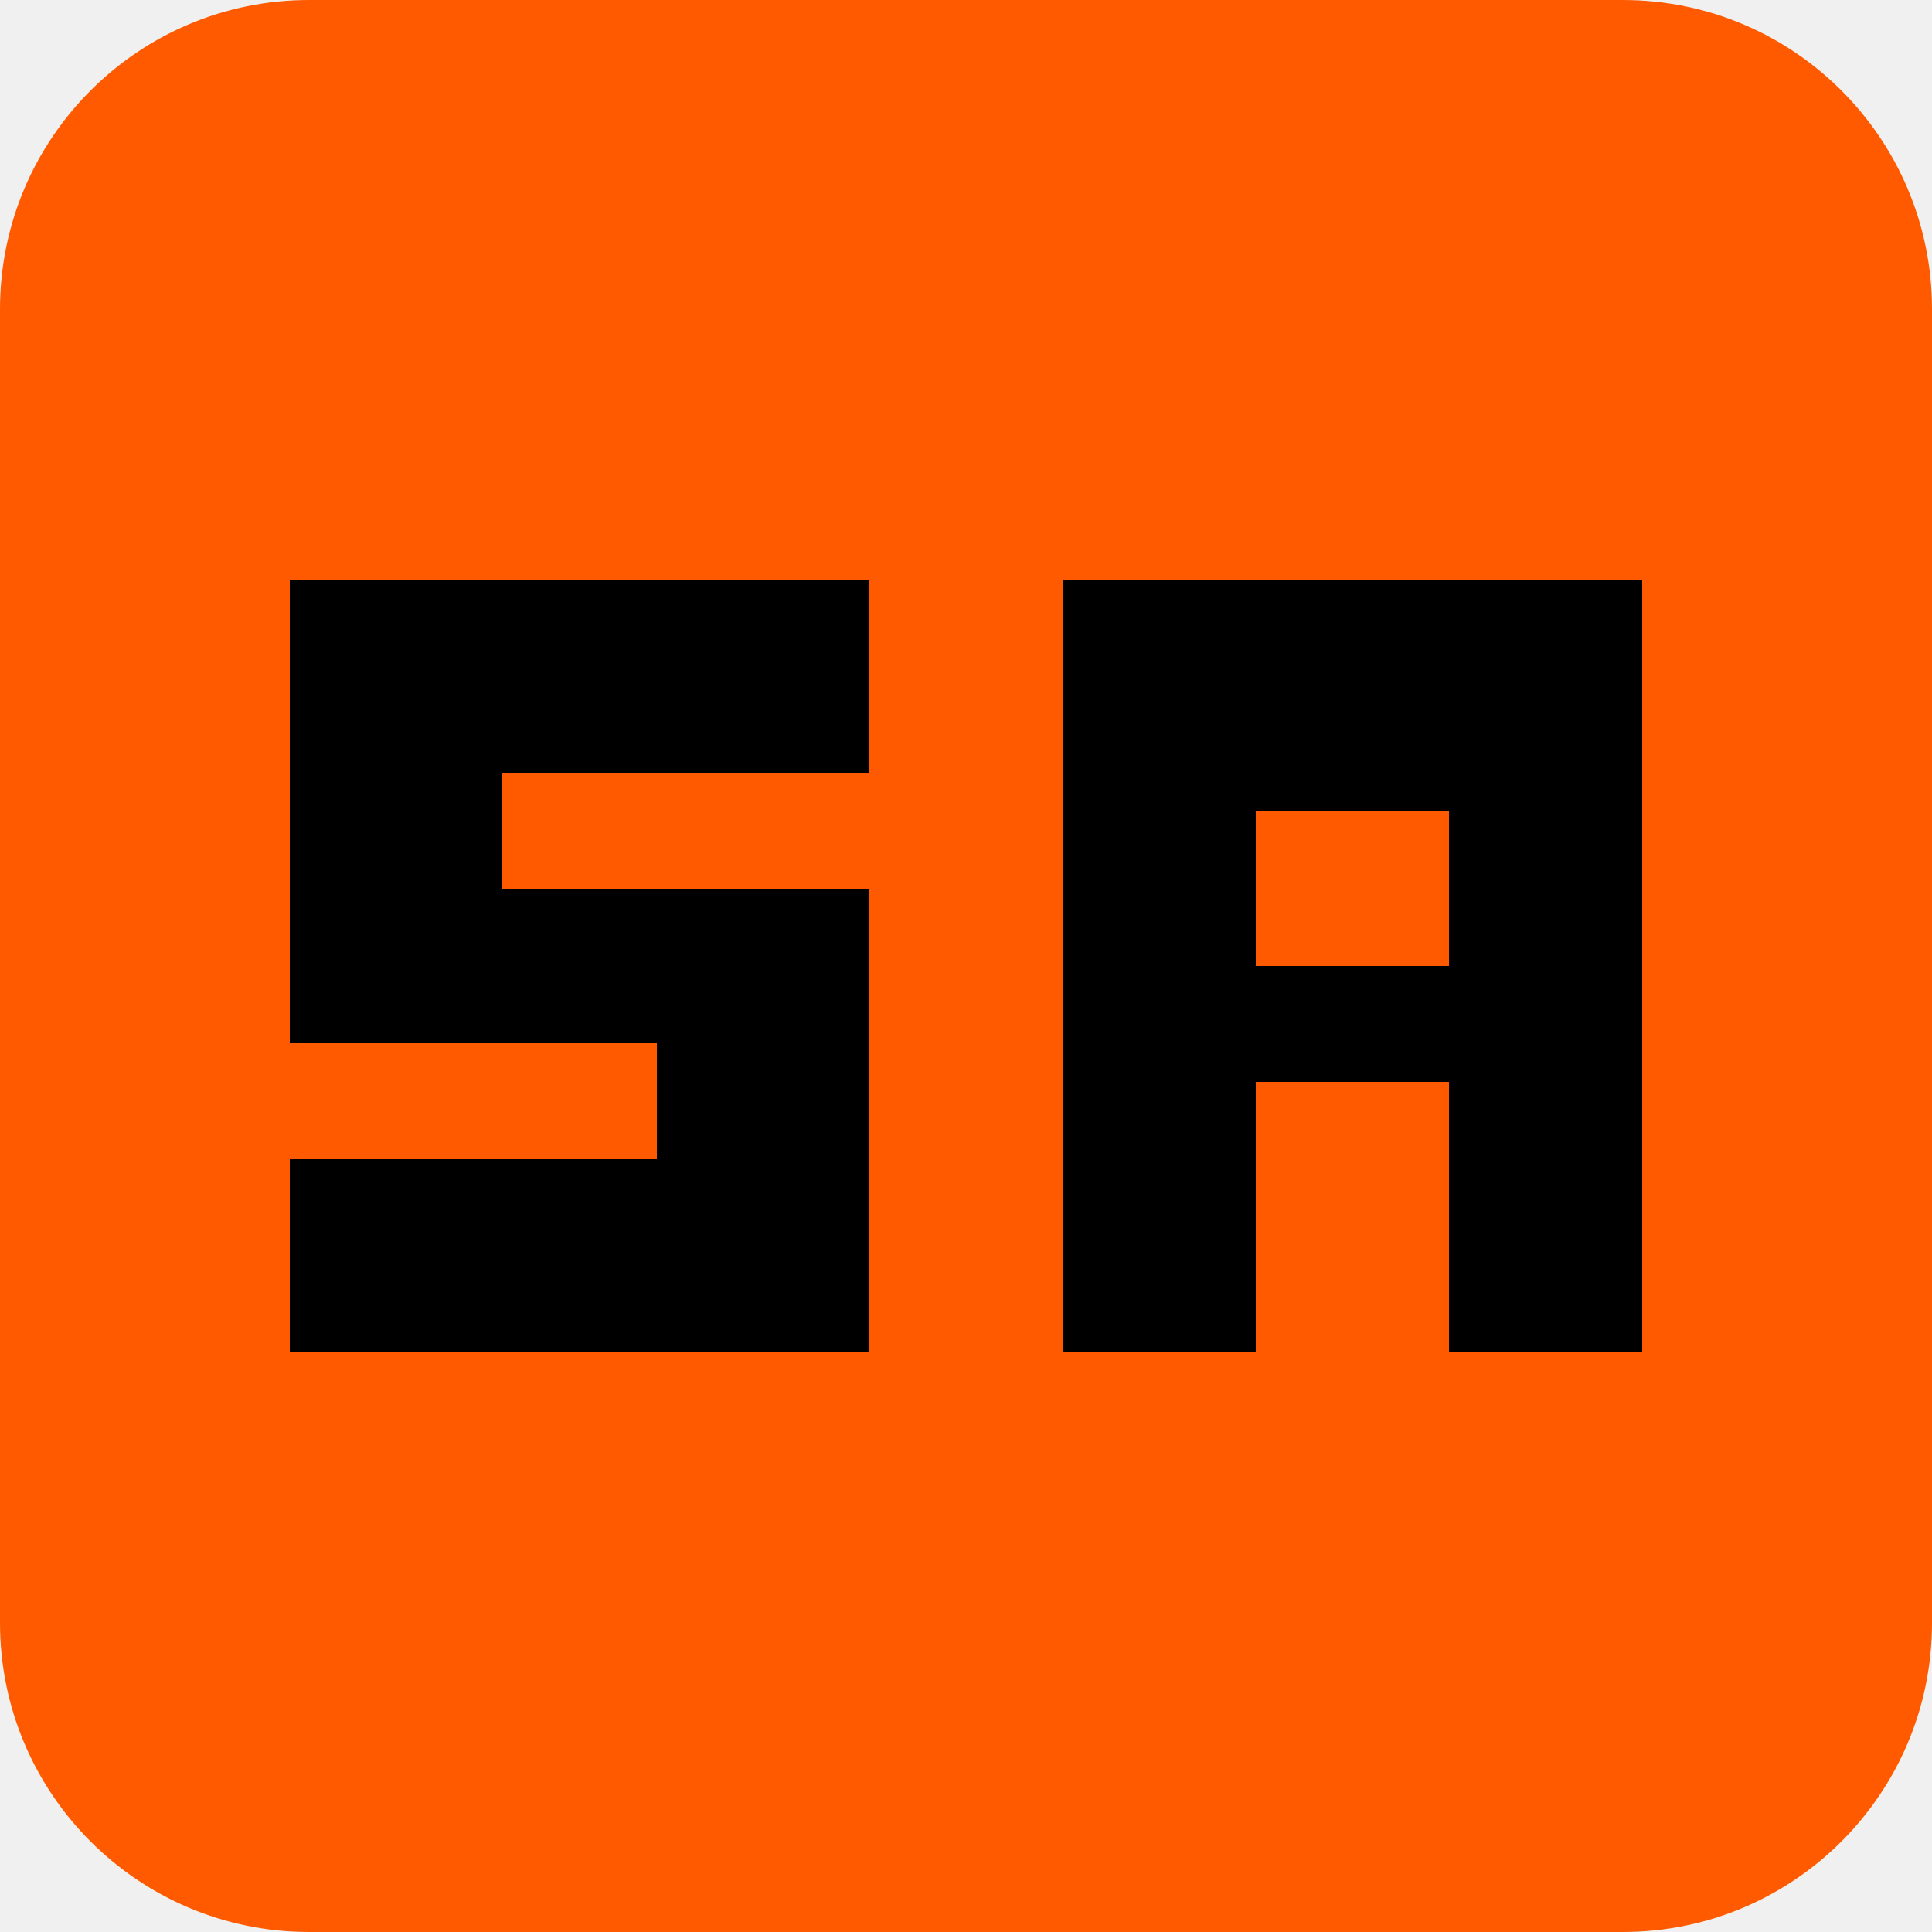
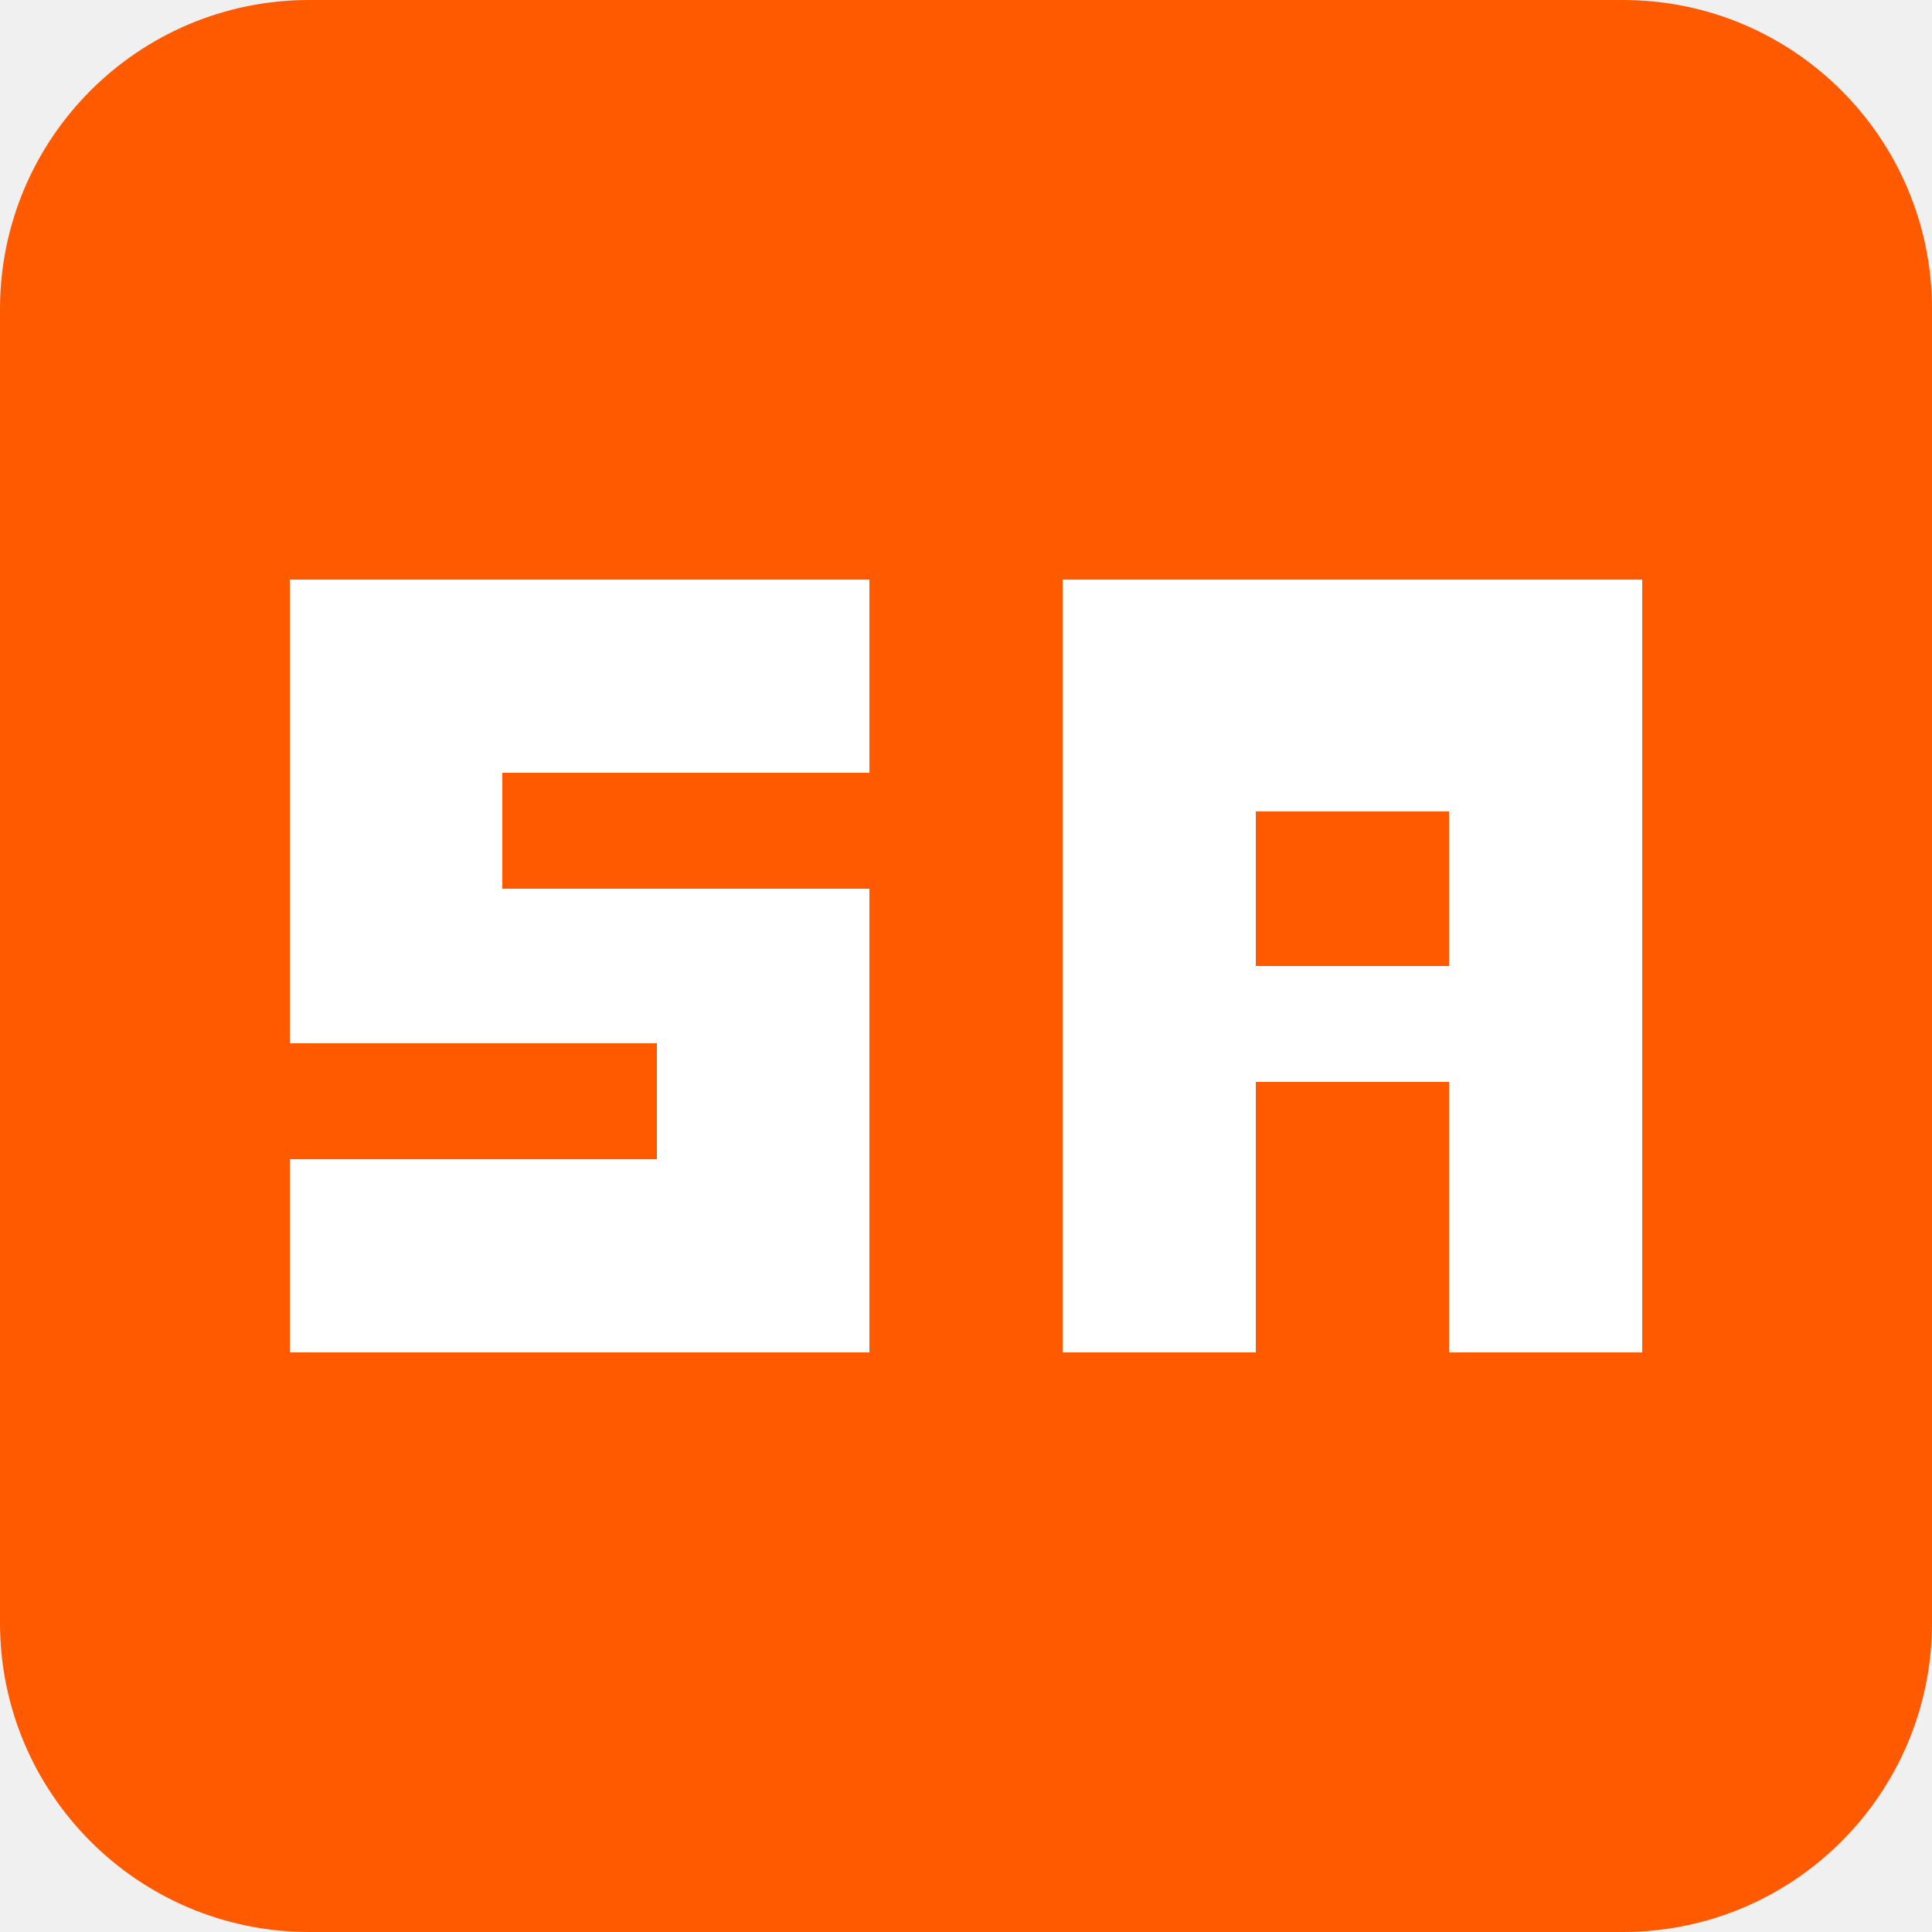
<svg xmlns="http://www.w3.org/2000/svg" viewBox="0 0 100 100">
  <rect width="100" height="100" rx="16" fill="#FF5A00" />
-   <path d="M 15 30 H 45 V 40 H 26 V 46 H 45 V 70 H 15 V 60 H 34 V 54 H 15 Z" fill="#000000" />
-   <path d="M 55 30 H 85 V 70 H 75 V 56 H 65 V 70 H 55 Z M 65 42 H 75 V 50 H 65 Z" fill-rule="evenodd" fill="#000000" />
+   <path d="M 15 30 H 45 V 40 H 26 V 46 H 45 V 70 H 15 V 60 H 34 V 54 H 15 Z" fill="#FFFFFF" />
+   <path d="M 55 30 H 85 V 70 H 75 V 56 H 65 V 70 H 55 Z M 65 42 H 75 V 50 H 65 Z" fill-rule="evenodd" fill="#FFFFFF" />
</svg>
